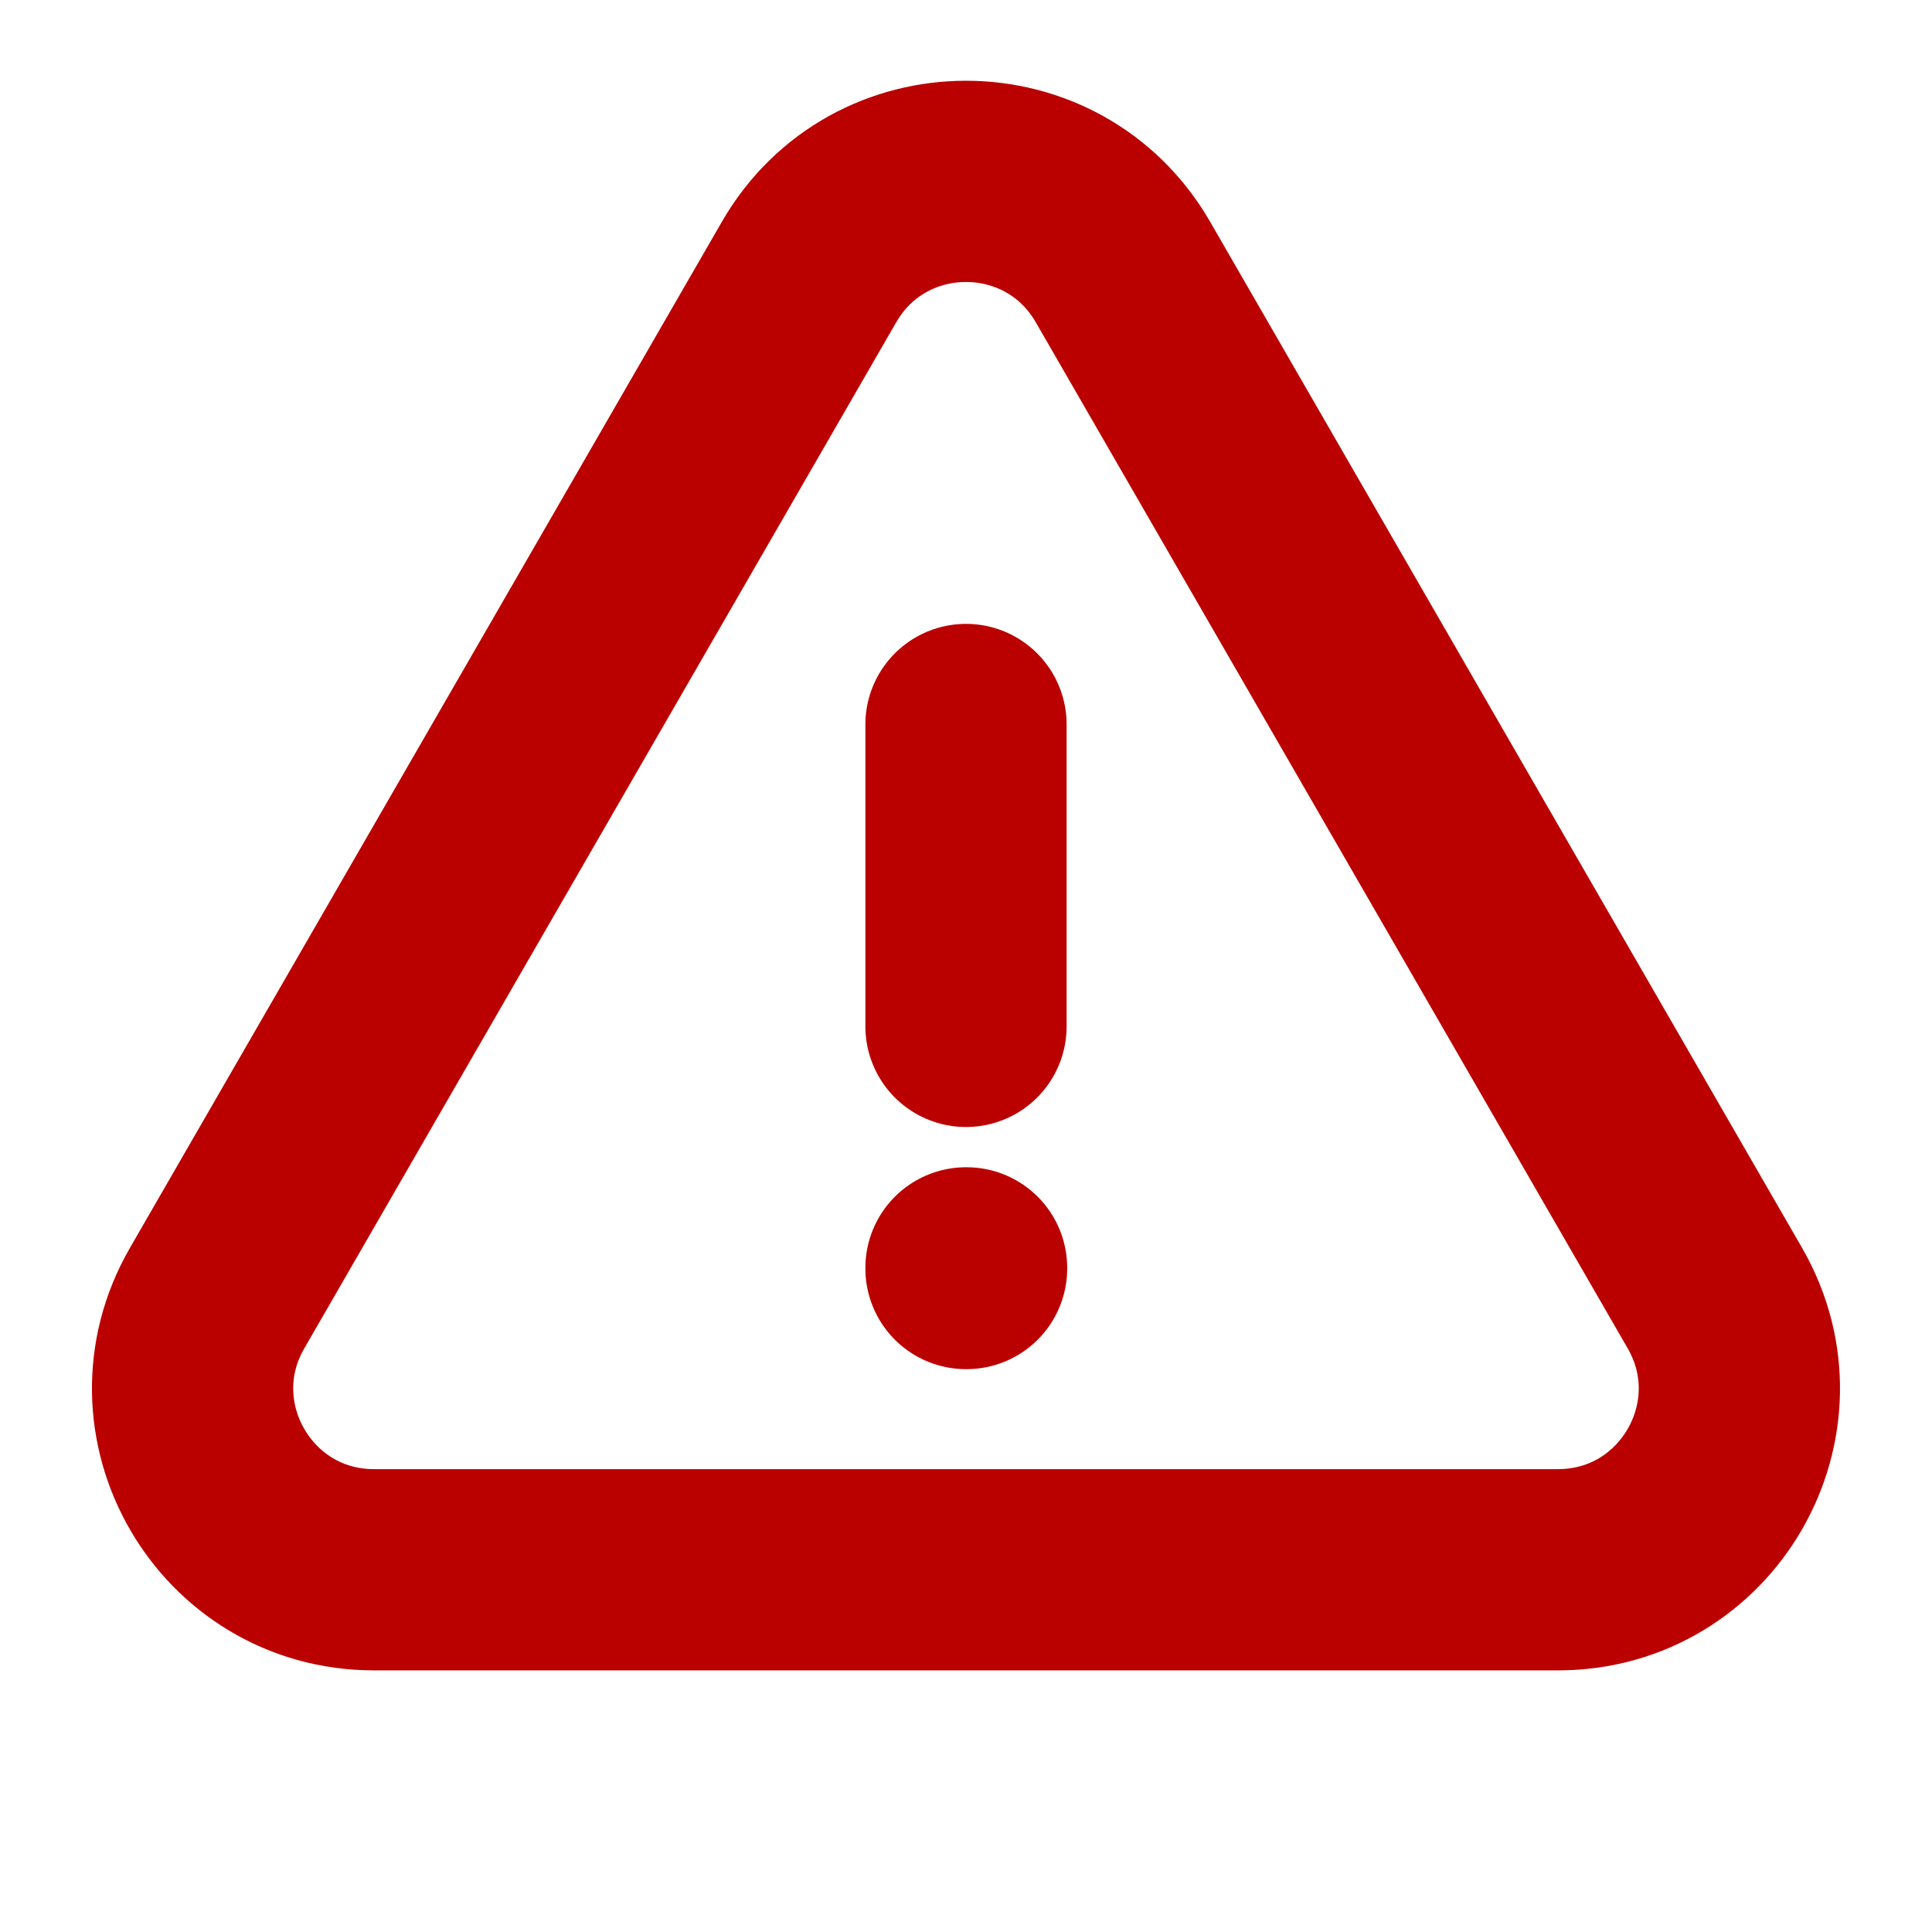
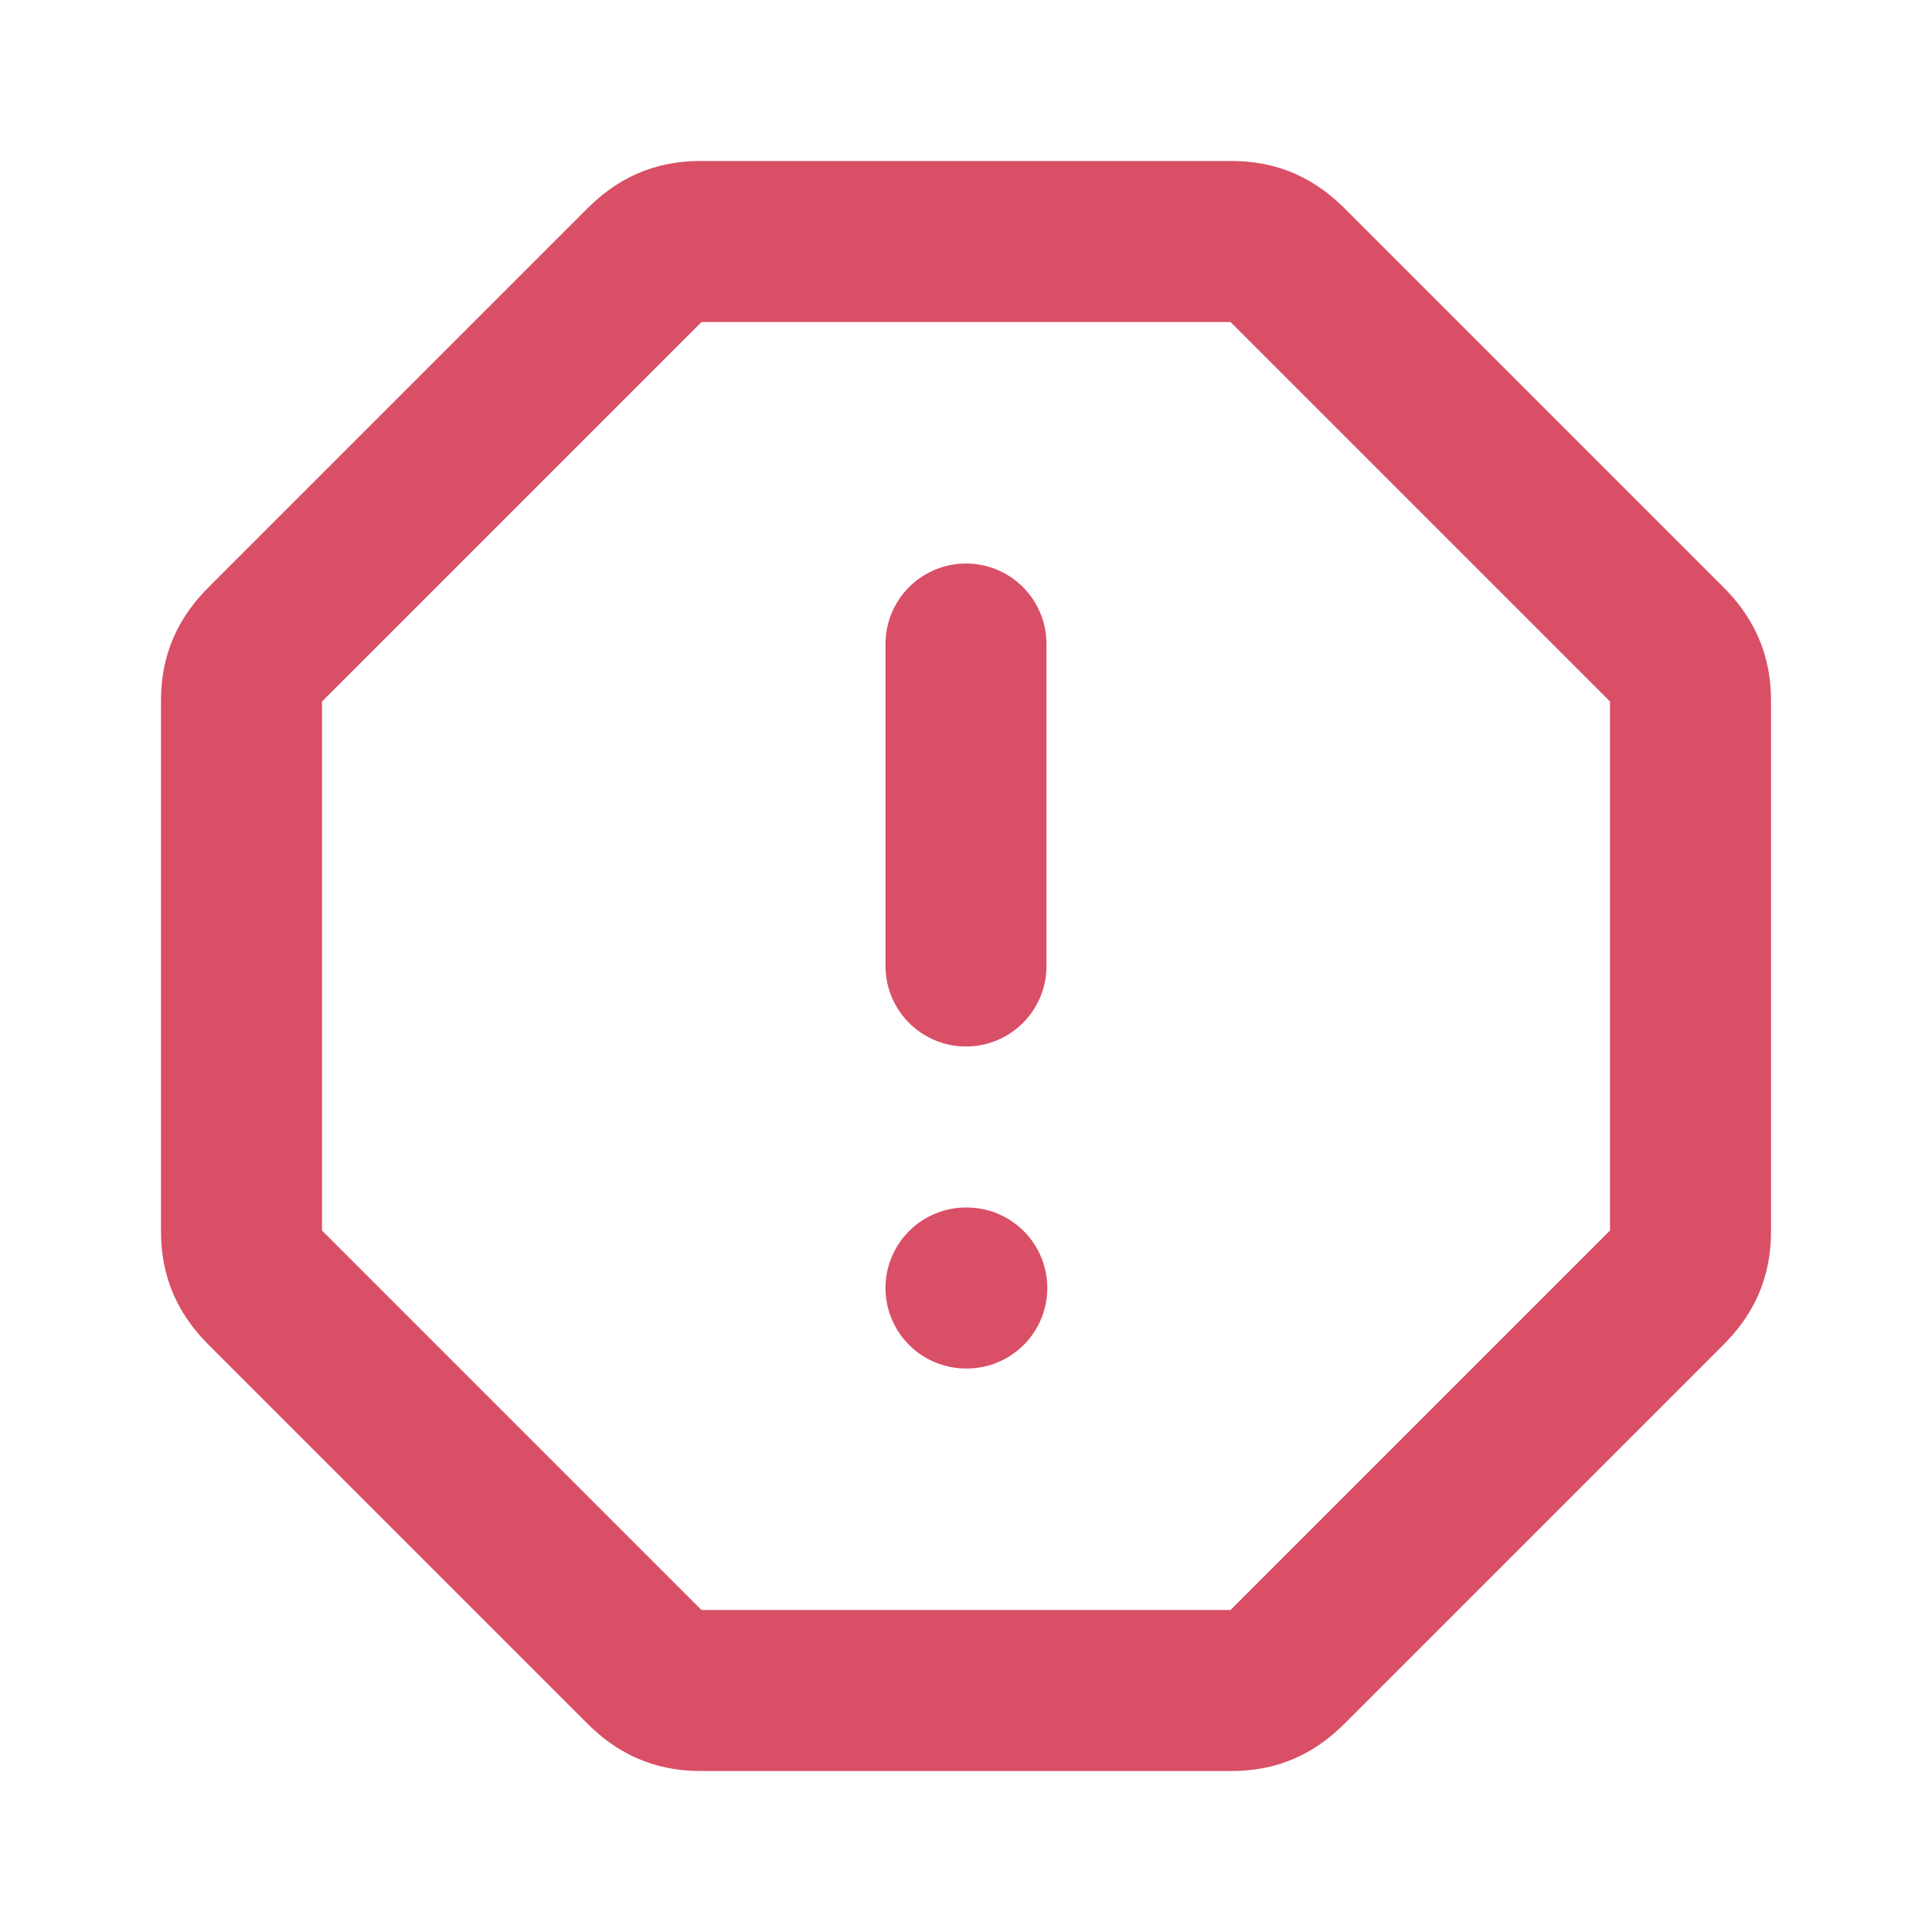
- <svg xmlns="http://www.w3.org/2000/svg" fill="none" viewBox="0 0 24 24" stroke-width="2.5" stroke="#bb0000" class="w-6 h-6">
-   <path stroke-linecap="round" stroke-linejoin="round" d="M12 9v3.75m-9.303 3.376c-.866 1.5.217 3.374 1.948 3.374h14.71c1.73 0 2.813-1.874 1.948-3.374L13.949 3.378c-.866-1.5-3.032-1.5-3.898 0L2.697 16.126zM12 15.75h.007v.008H12v-.008z" />
+ <svg xmlns="http://www.w3.org/2000/svg" width="24" height="24" viewBox="0 0 24 24" stroke="rgba(217, 79, 102, 1)" stroke-width="2" fill="none" stroke-linecap="round" stroke-linejoin="round" data-testid=":StatusIcon-undefined" status="error">
+   <path stroke="none" d="M0 0h24v24H0z" fill="none" />
+   <path d="M8.7 3h6.6c.3 0 .5 .1 .7 .3l4.7 4.7c.2 .2 .3 .4 .3 .7v6.6c0 .3 -.1 .5 -.3 .7l-4.7 4.7c-.2 .2 -.4 .3 -.7 .3h-6.6c-.3 0 -.5 -.1 -.7 -.3l-4.7 -4.7c-.2 -.2 -.3 -.4 -.3 -.7v-6.6c0 -.3 .1 -.5 .3 -.7l4.7 -4.7c.2 -.2 .4 -.3 .7 -.3z" />
+   <line x1="12" y1="8" x2="12" y2="12" />
+   <line x1="12" y1="16" x2="12.01" y2="16" />
</svg>
